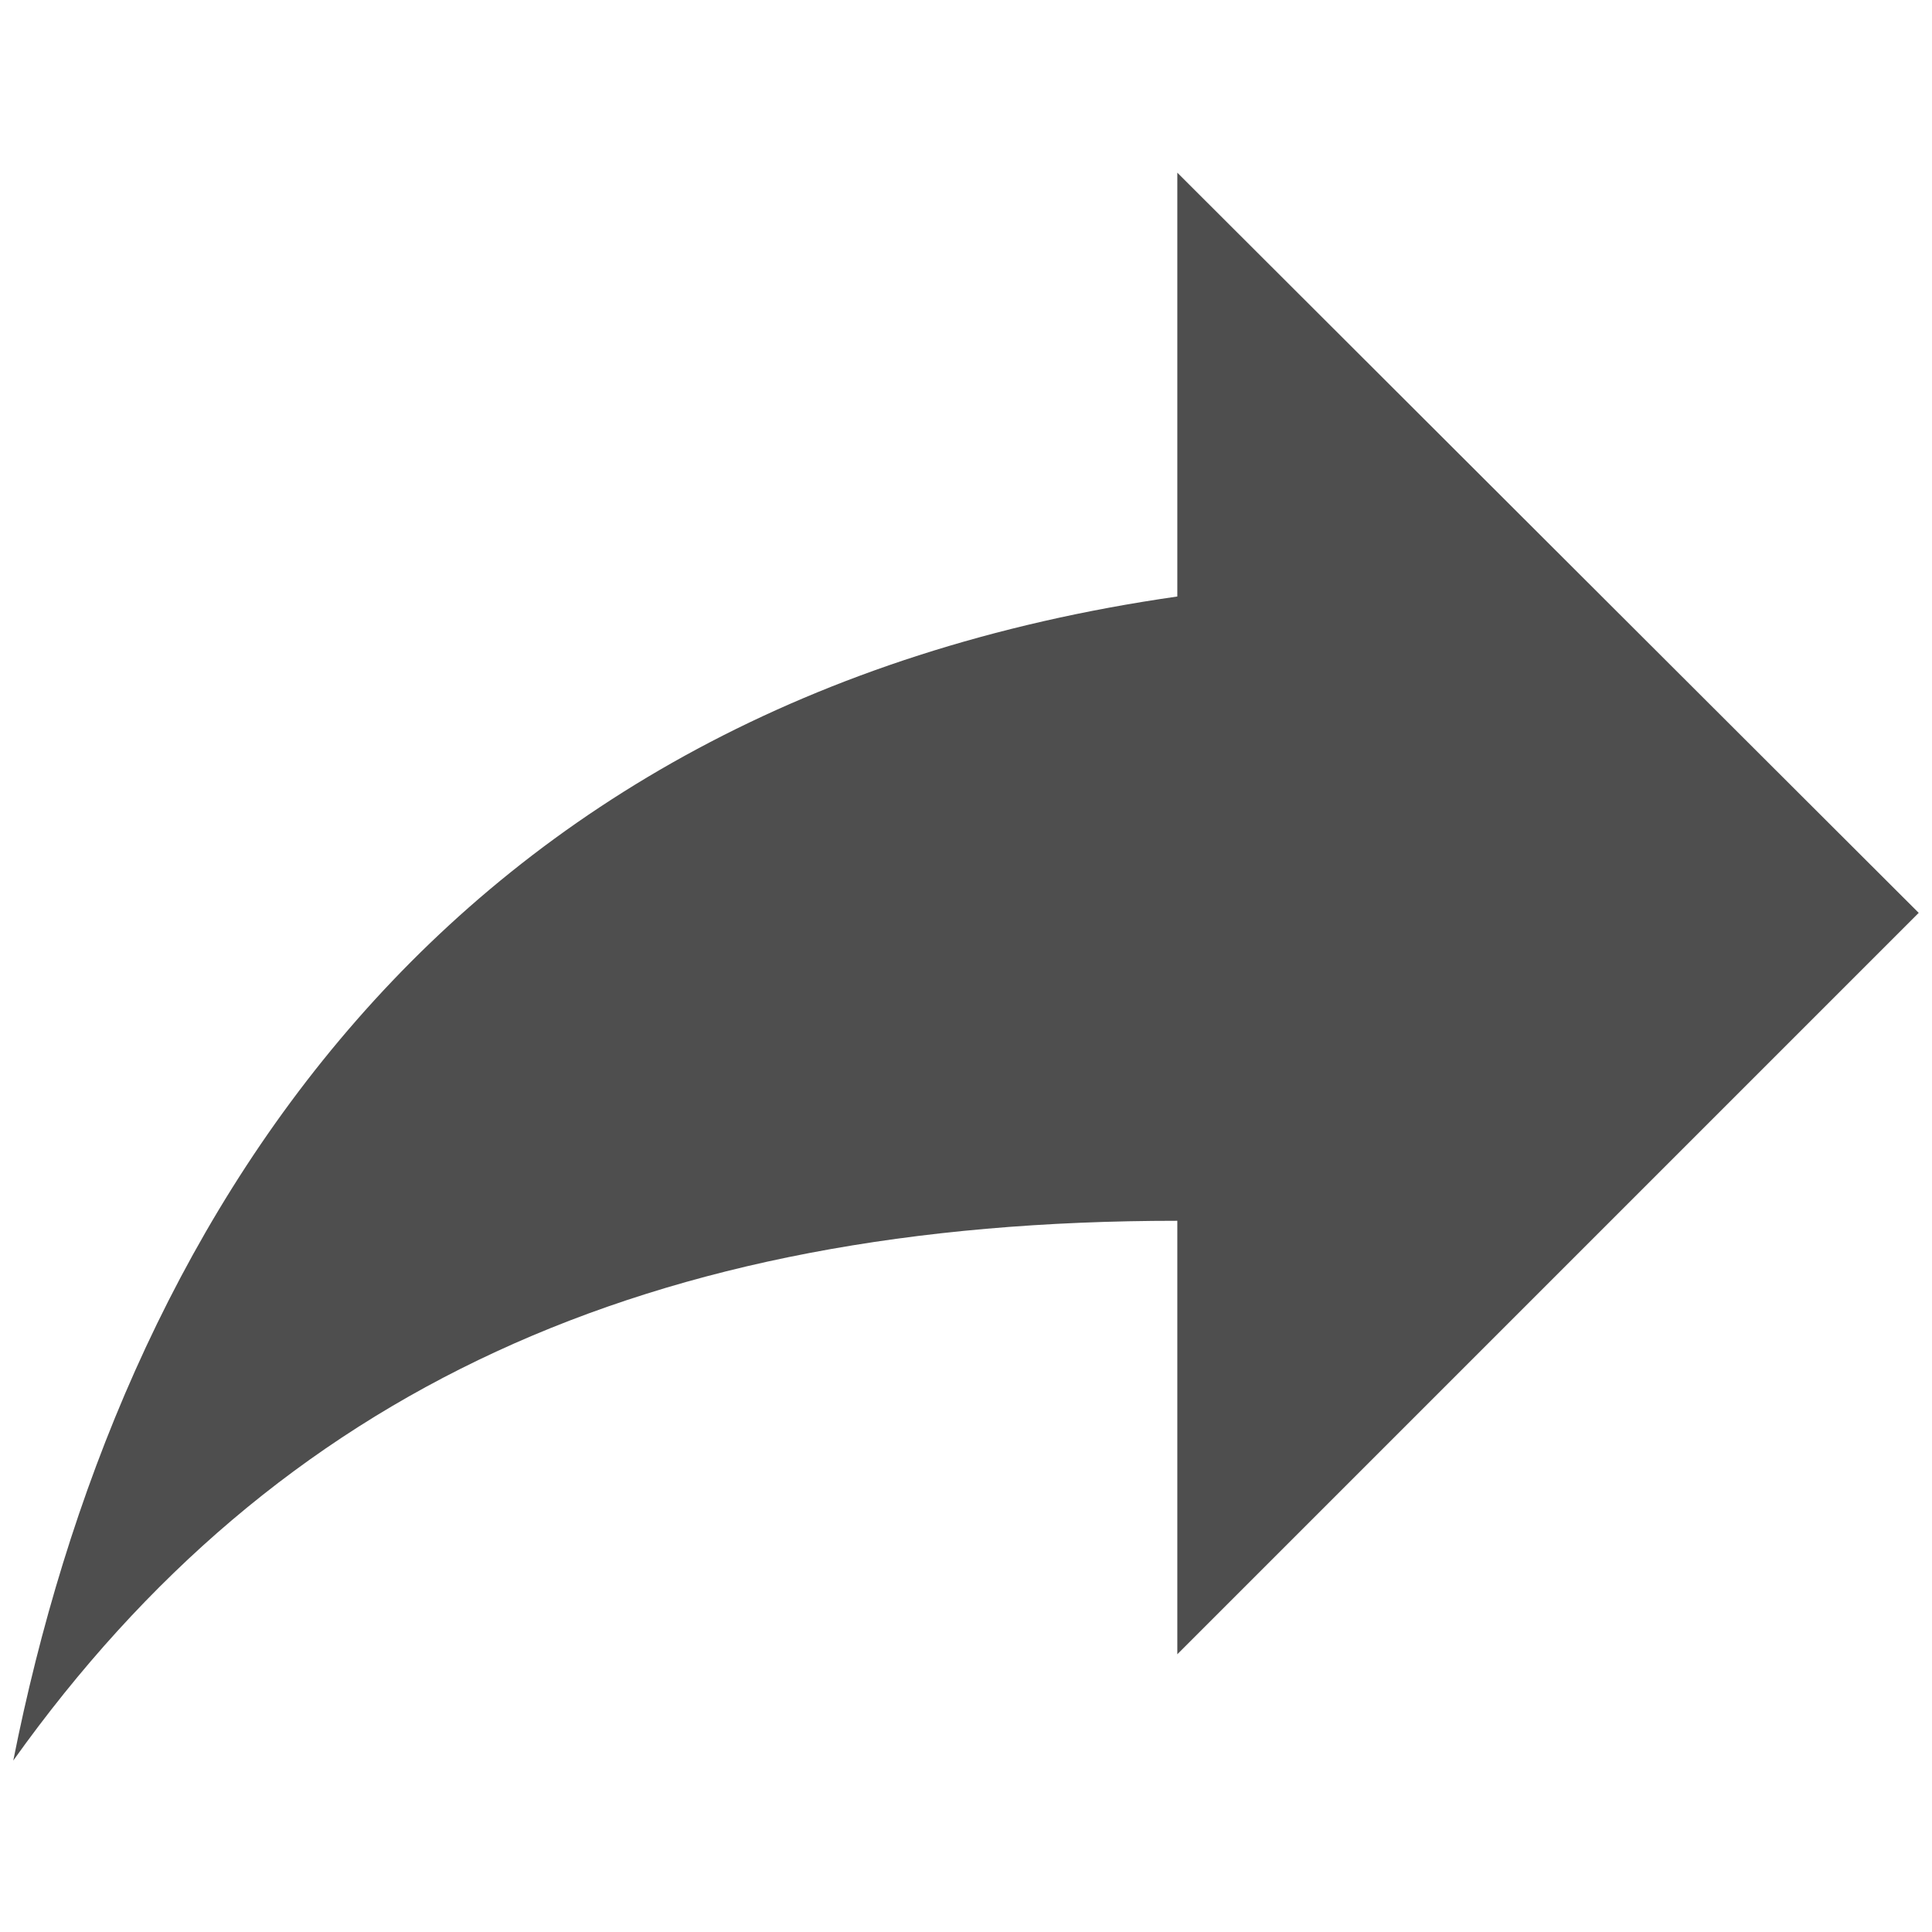
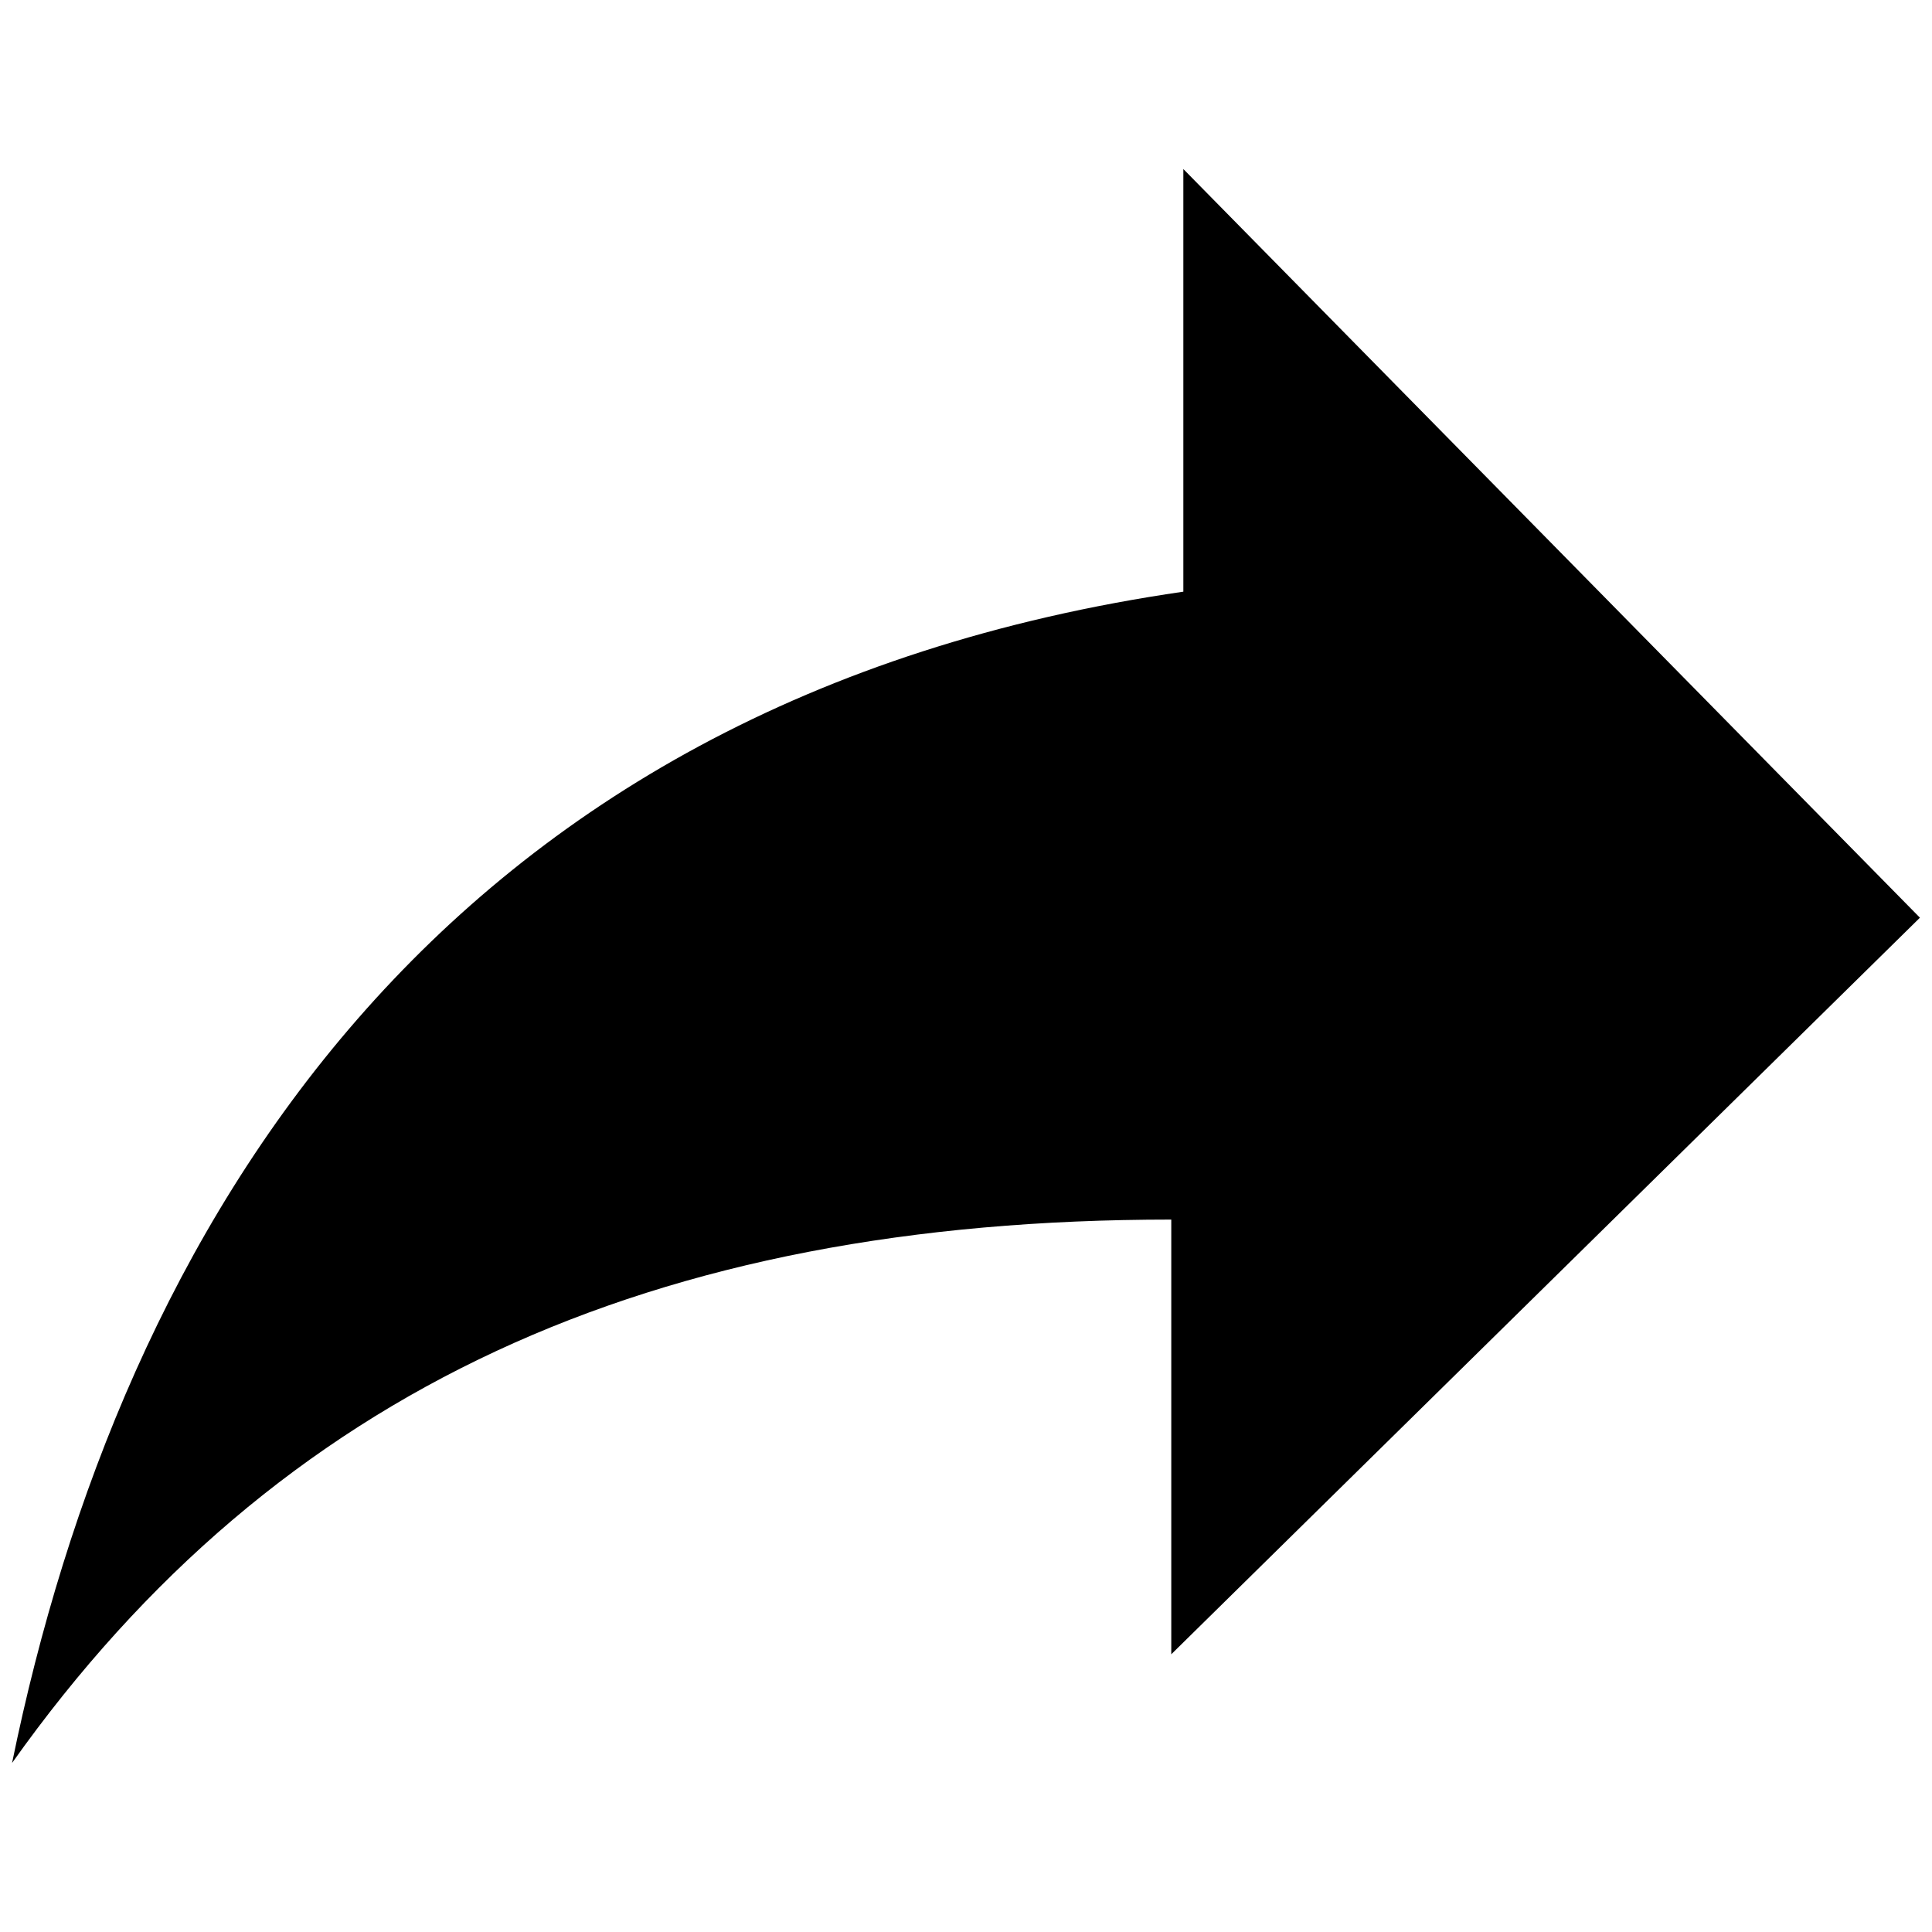
<svg xmlns="http://www.w3.org/2000/svg" version="1.1" id="Calque_1" x="0px" y="0px" viewBox="0 0 16 16" style="enable-background:new 0 0 16 16;" xml:space="preserve">
  <style type="text/css">
- 	.st0{fill:#F03434;}
- 	.st1{fill:#4E4E4E;}
+ 	.st0{fill-rule:evenodd;clip-rule:evenodd;}
</style>
-   <path id="Tracé_110" class="st0" d="M-274.45-402.91l-5.69,5.85l-2.46,7.08l7.08-2.31l5.69-5.69L-274.45-402.91z M-267.21-403.38  l-2-2c-0.69-0.76-1.87-0.83-2.63-0.13c-0.05,0.04-0.09,0.09-0.13,0.13l-1.69,1.69l4.61,4.77l1.85-1.85  c0.38-0.36,0.61-0.86,0.62-1.38C-266.64-402.62-266.86-403.06-267.21-403.38z" />
-   <path id="share" class="st1" d="M15.89,7.56L9.75,1.43v3.51c-6.14,0.88-8.77,5.26-9.64,9.64c2.19-3.07,5.26-4.47,9.64-4.47v3.59  L15.89,7.56z" />
+   <path class="st0" d="M15.9,7.6L9.8,1.4v3.5C3.6,5.8,1,10.2,0.1,14.6c2.2-3.1,5.3-4.5,9.6-4.5v3.6L15.9,7.6z" />
</svg>
